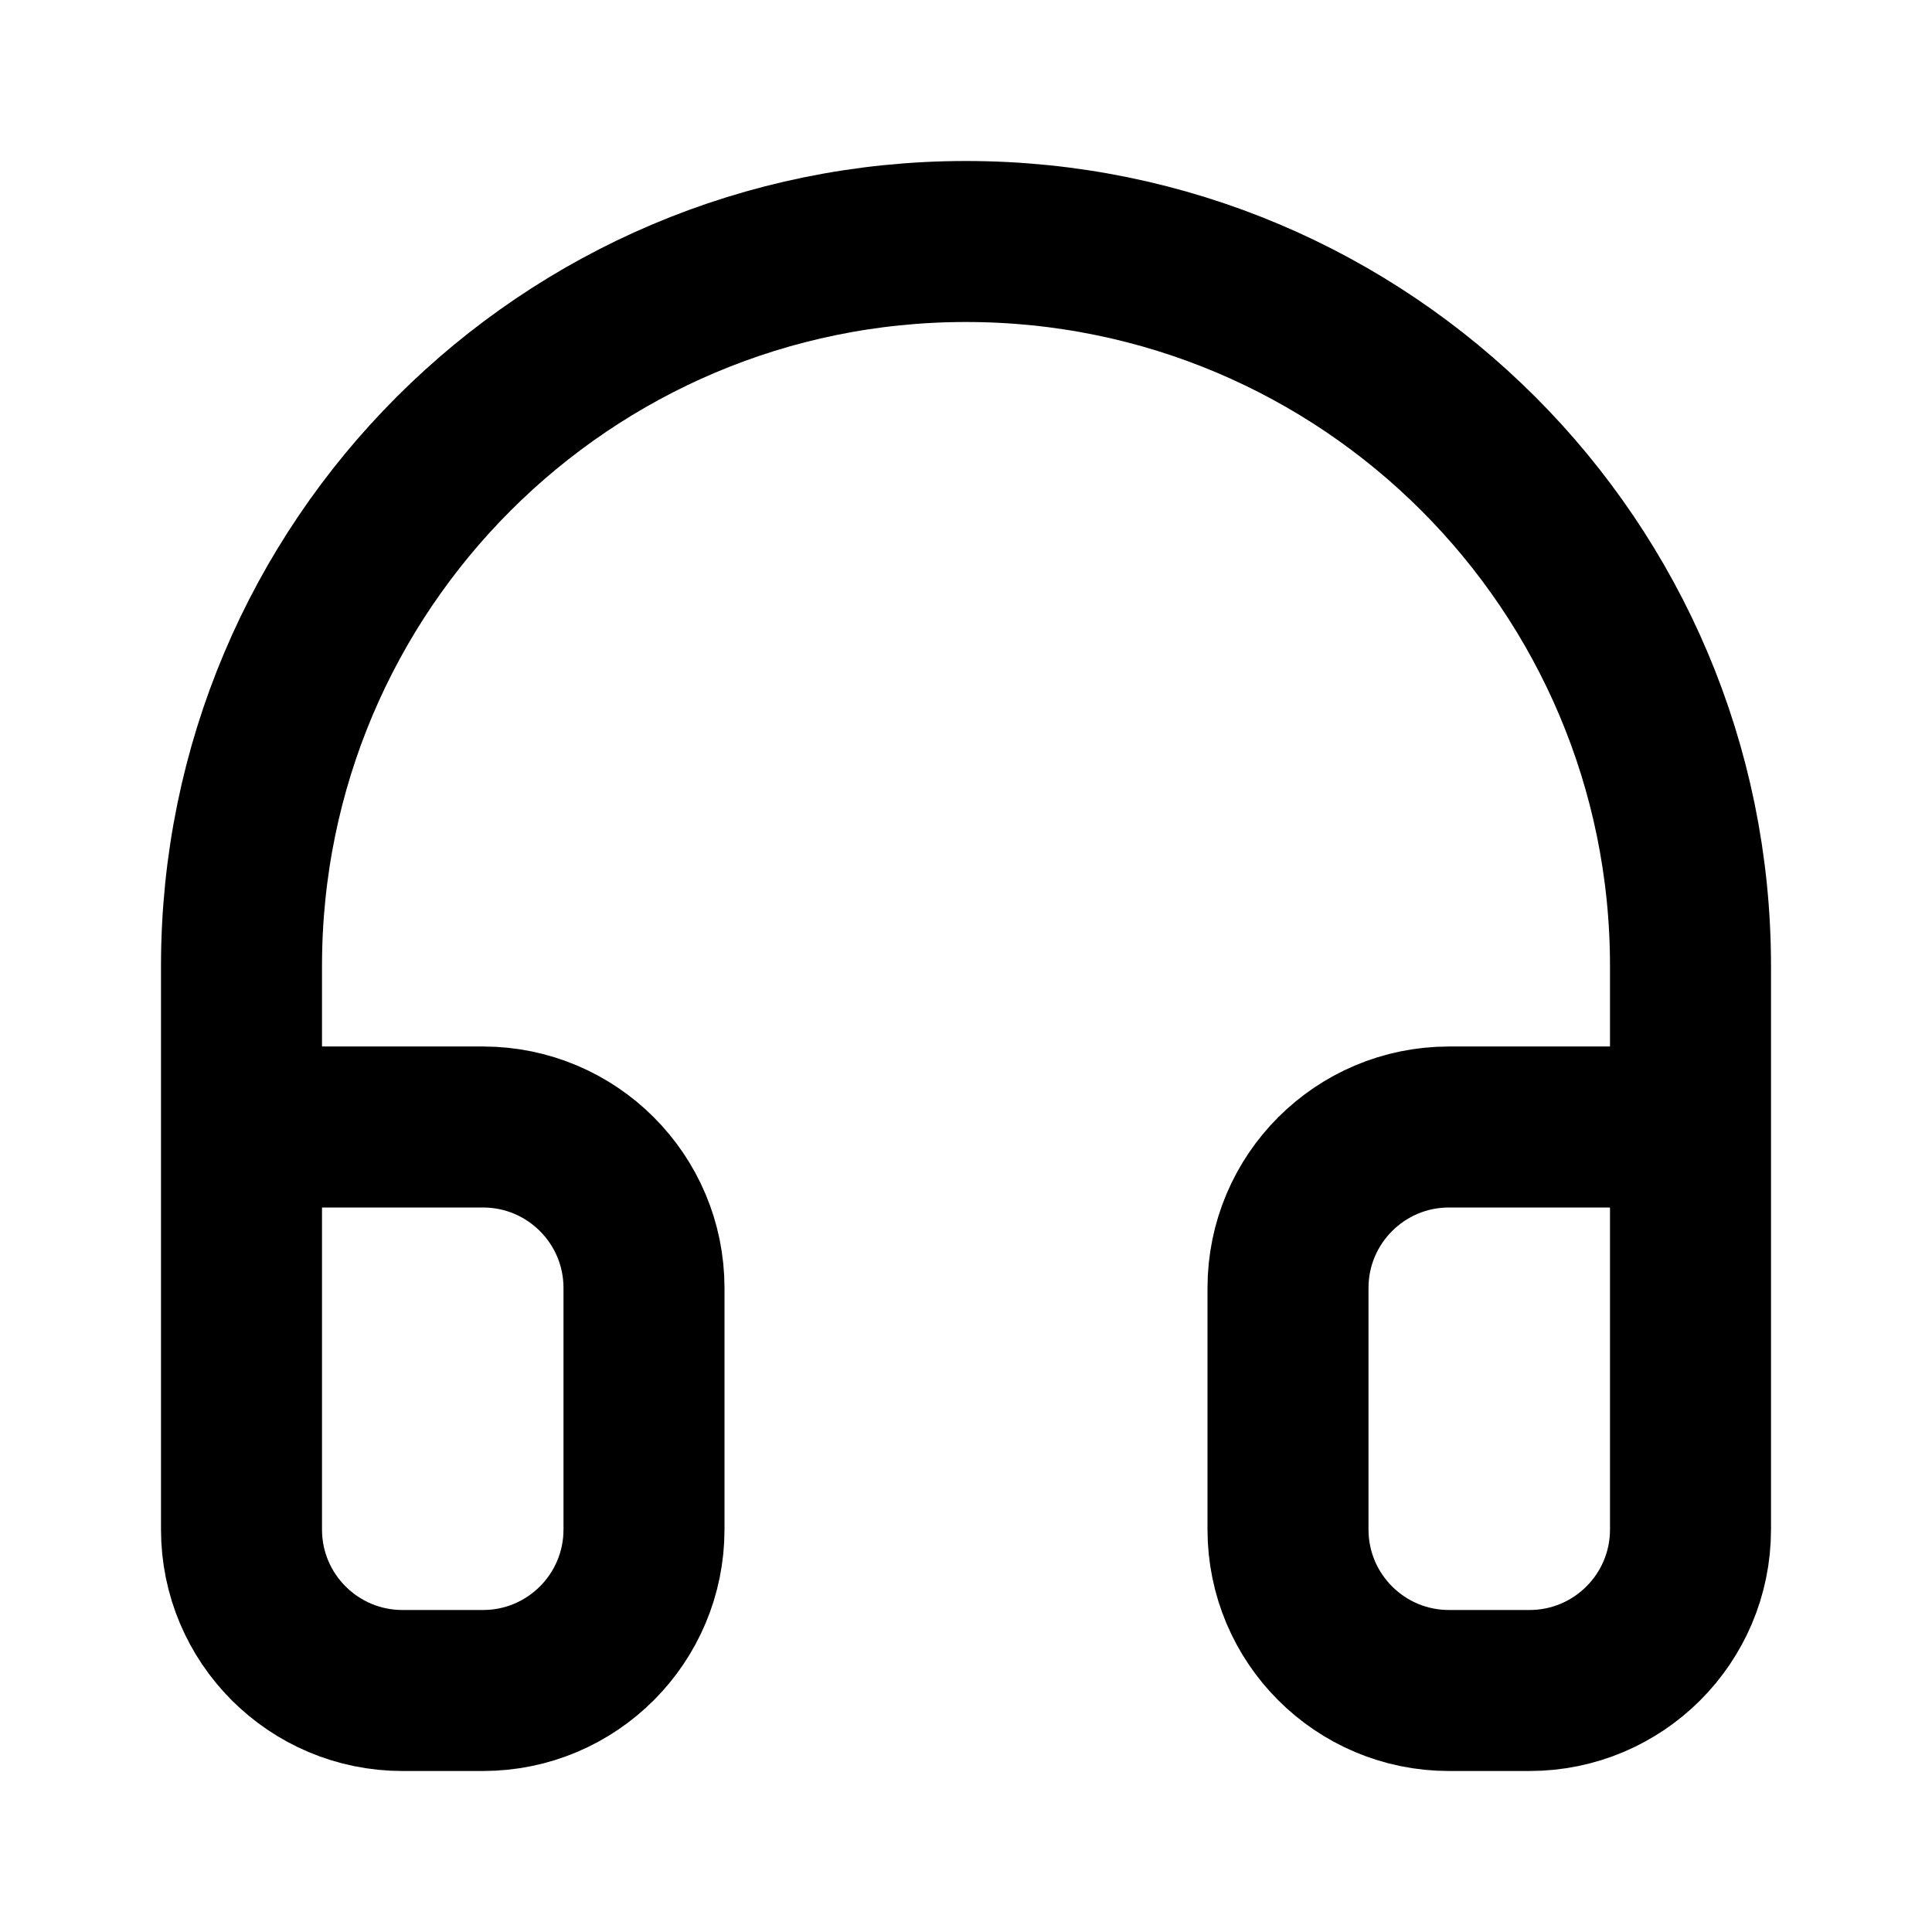
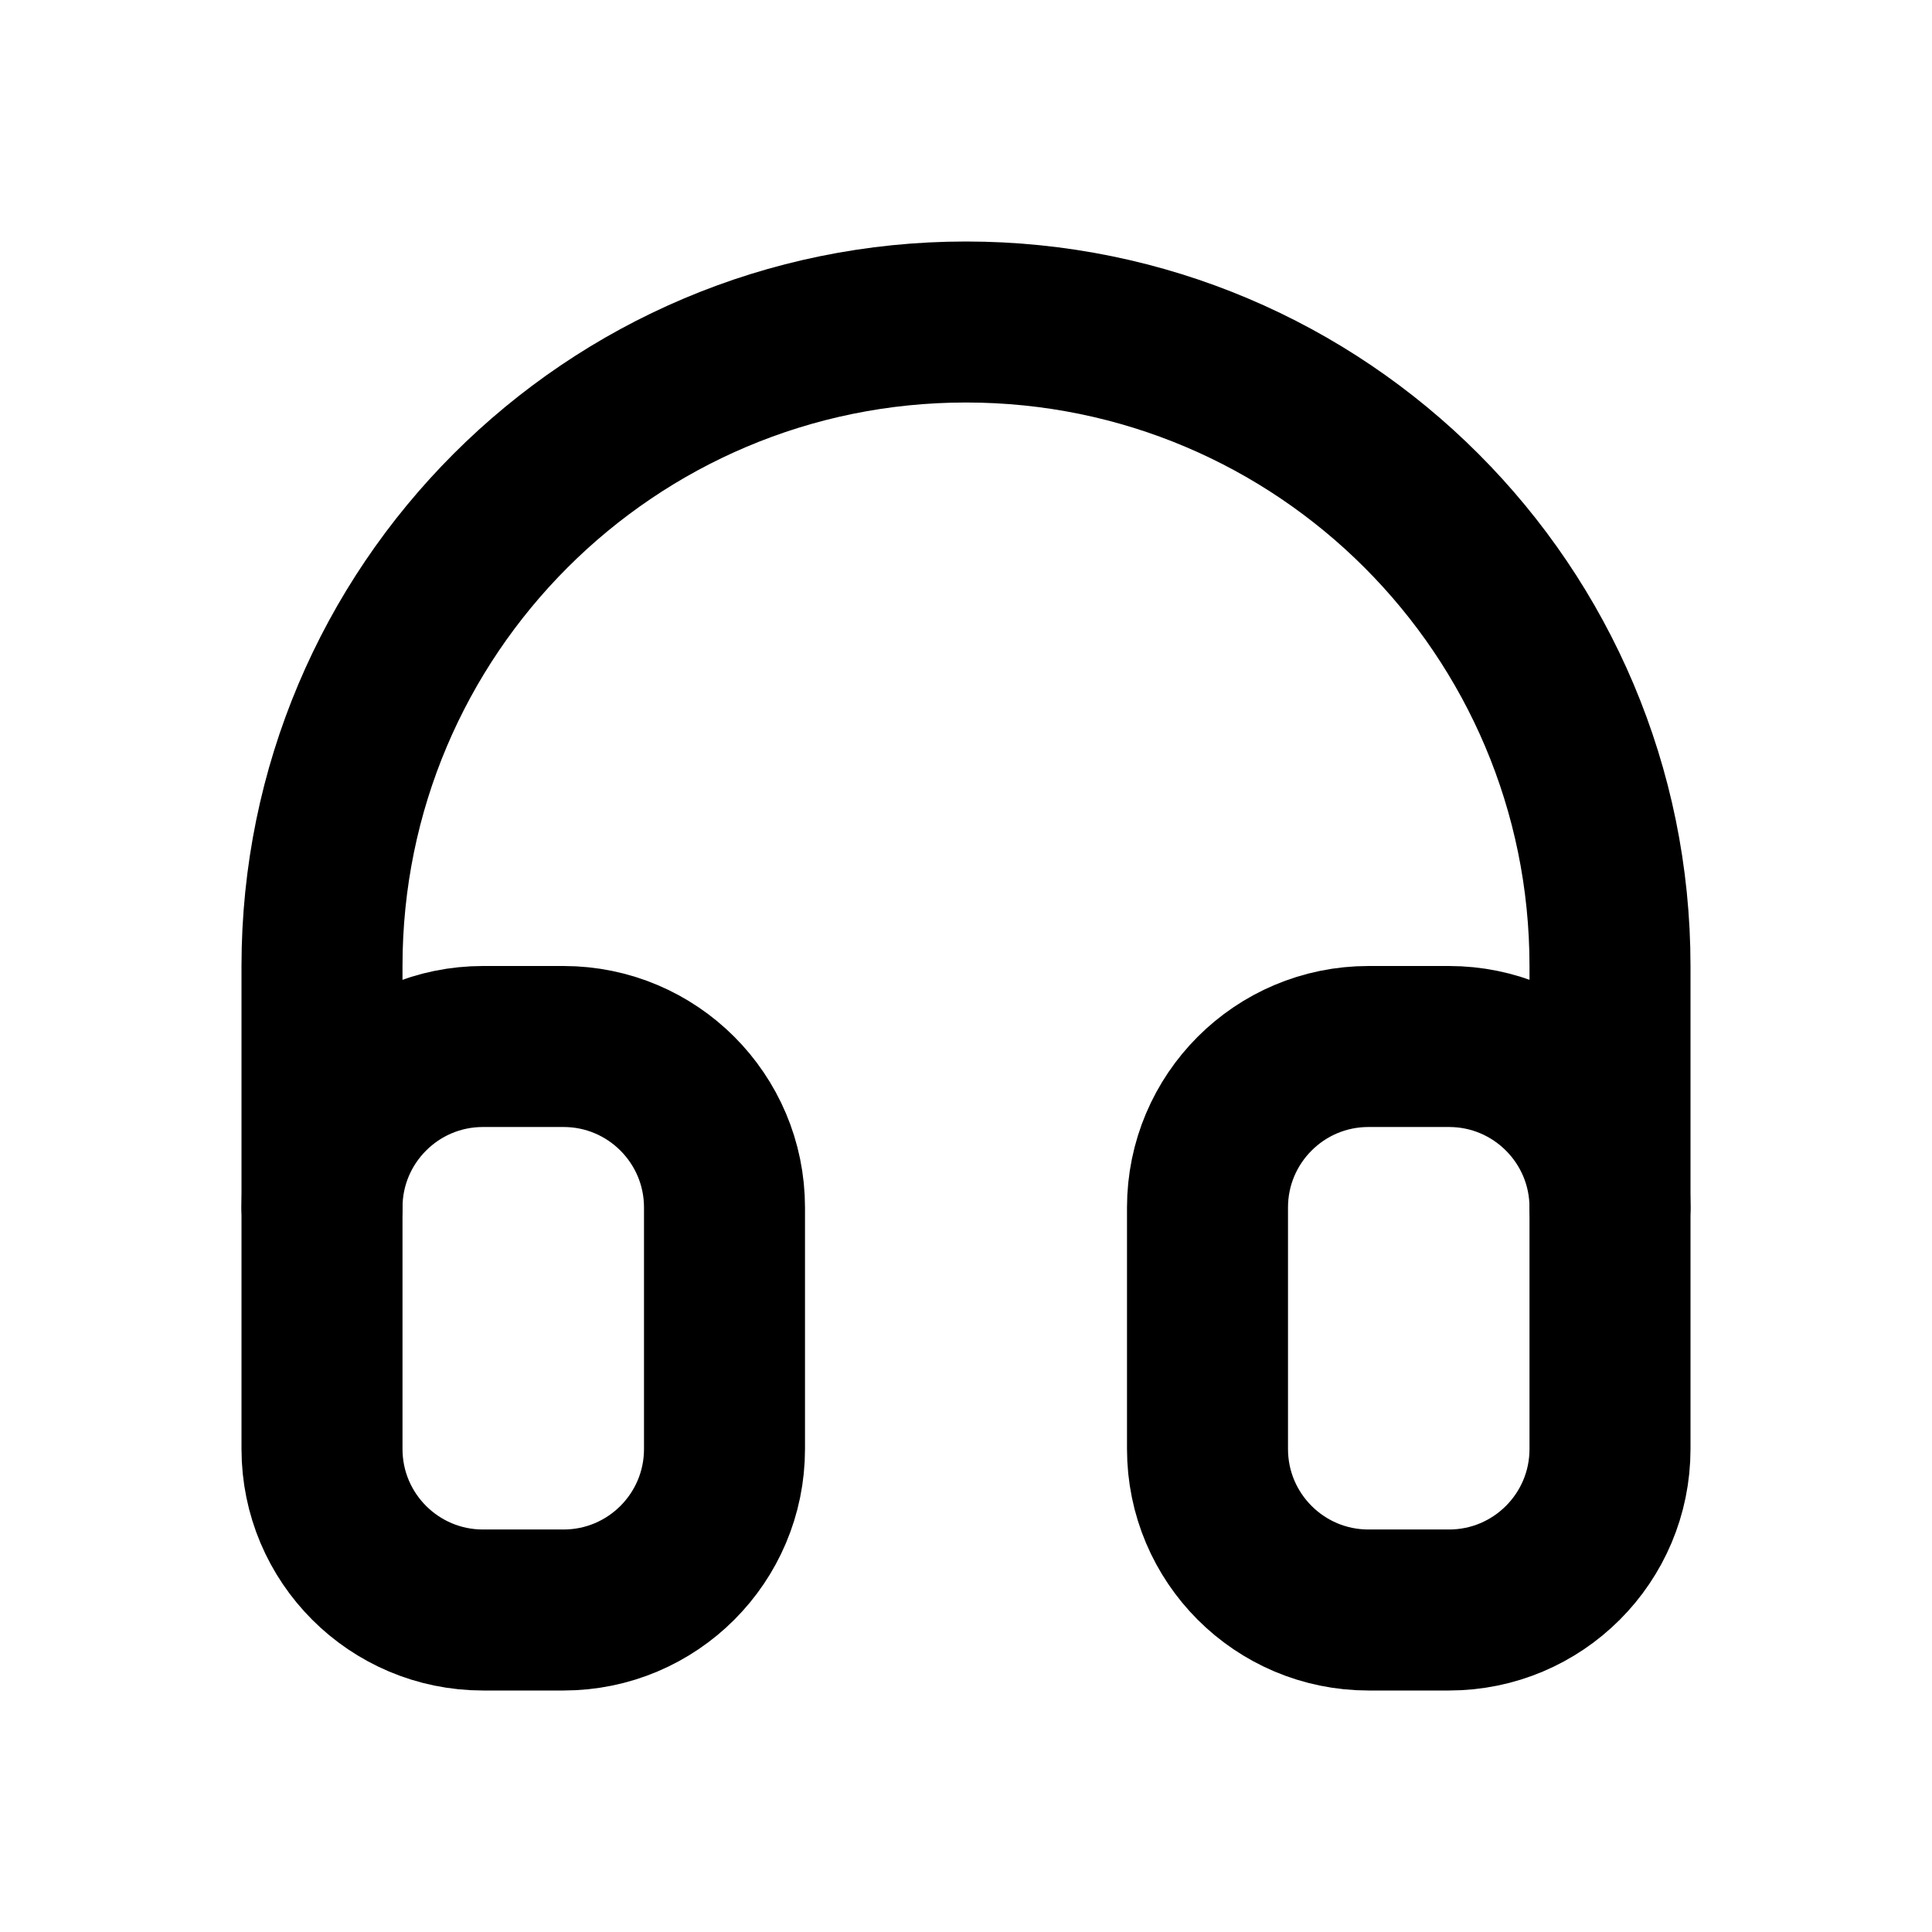
<svg xmlns="http://www.w3.org/2000/svg" width="24" height="24" viewBox="0 0 24 24" fill="none" stroke="currentColor" stroke-width="2" stroke-linecap="round" stroke-linejoin="round">
-   <path d="M3 14h3a2 2 0 0 1 2 2v3a2 2 0 0 1-2 2H5a2 2 0 0 1-2-2v-7a9 9 0 0 1 18 0v7a2 2 0 0 1-2 2h-1a2 2 0 0 1-2-2v-3a2 2 0 0 1 2-2h3" />
+   <path d="M4 15a2 2 0 0 1 2 -2h1a2 2 0 0 1 2 2v3a2 2 0 0 1 -2 2h-1a2 2 0 0 1 -2 -2l0 -3" />
+   <path d="M15 15a2 2 0 0 1 2 -2h1a2 2 0 0 1 2 2v3a2 2 0 0 1 -2 2h-1a2 2 0 0 1 -2 -2l0 -3" />
+   <path d="M4 15v-3a8 8 0 0 1 16 0v3" />
</svg>
